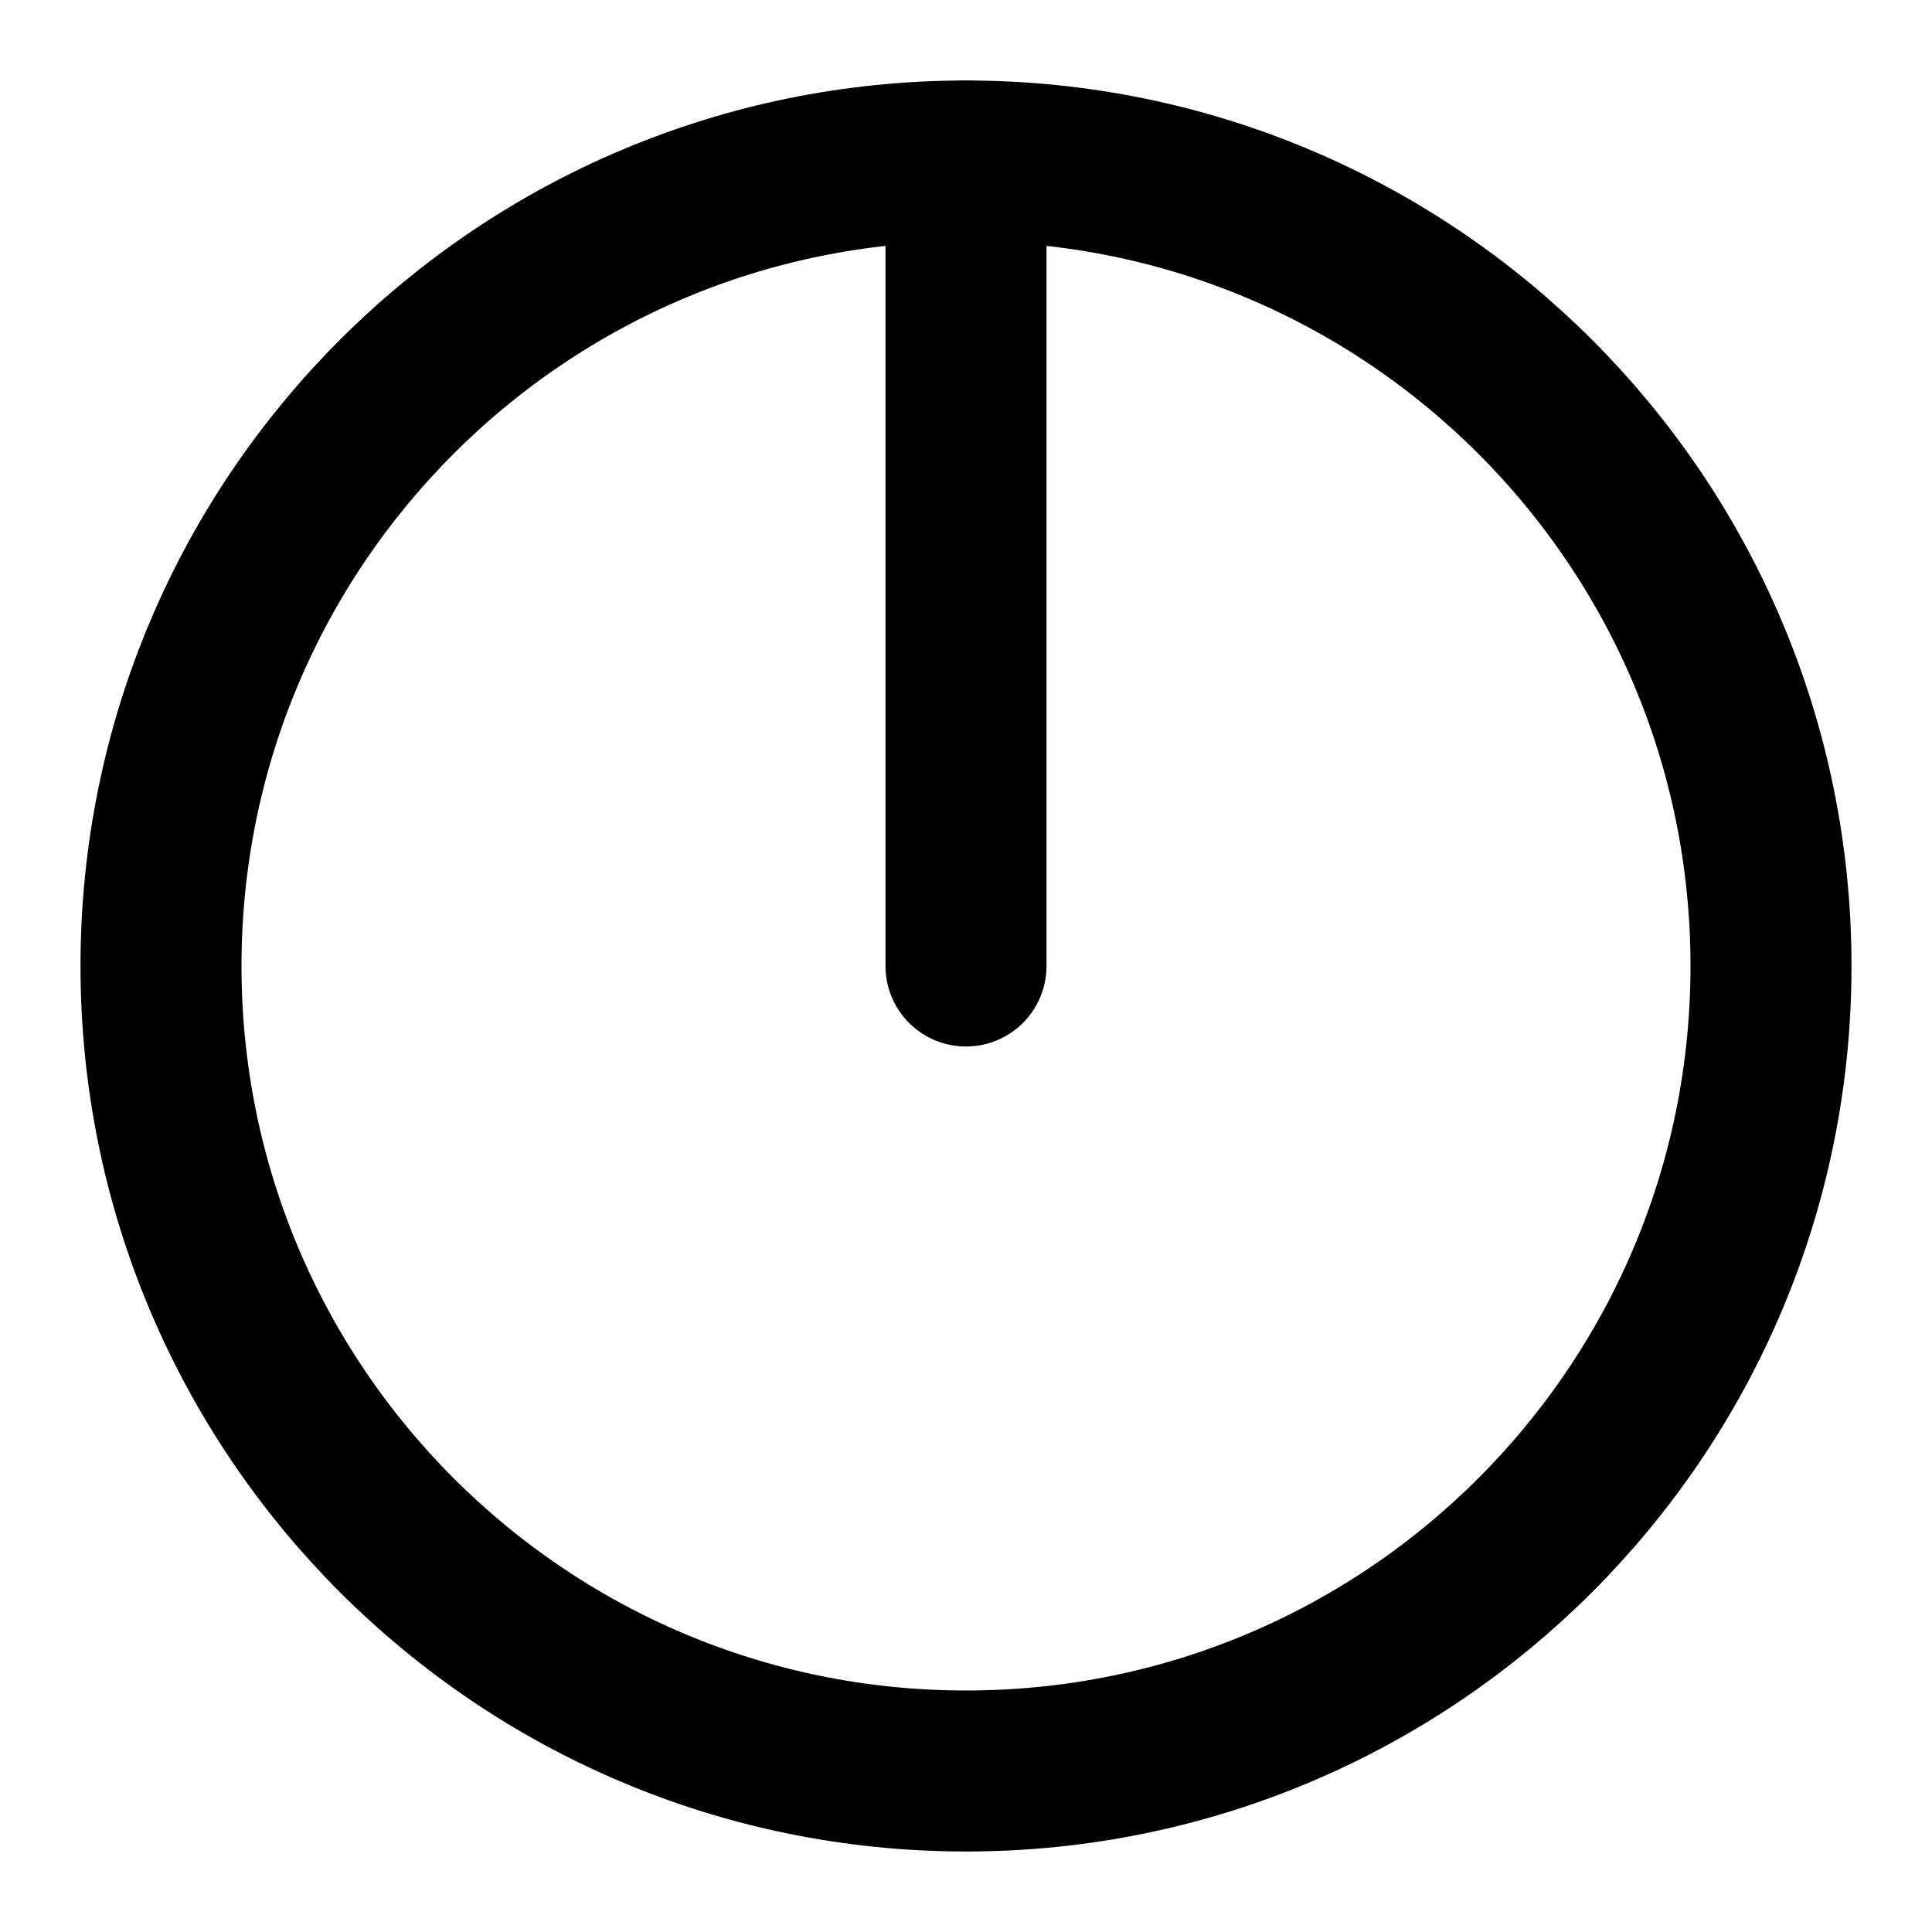
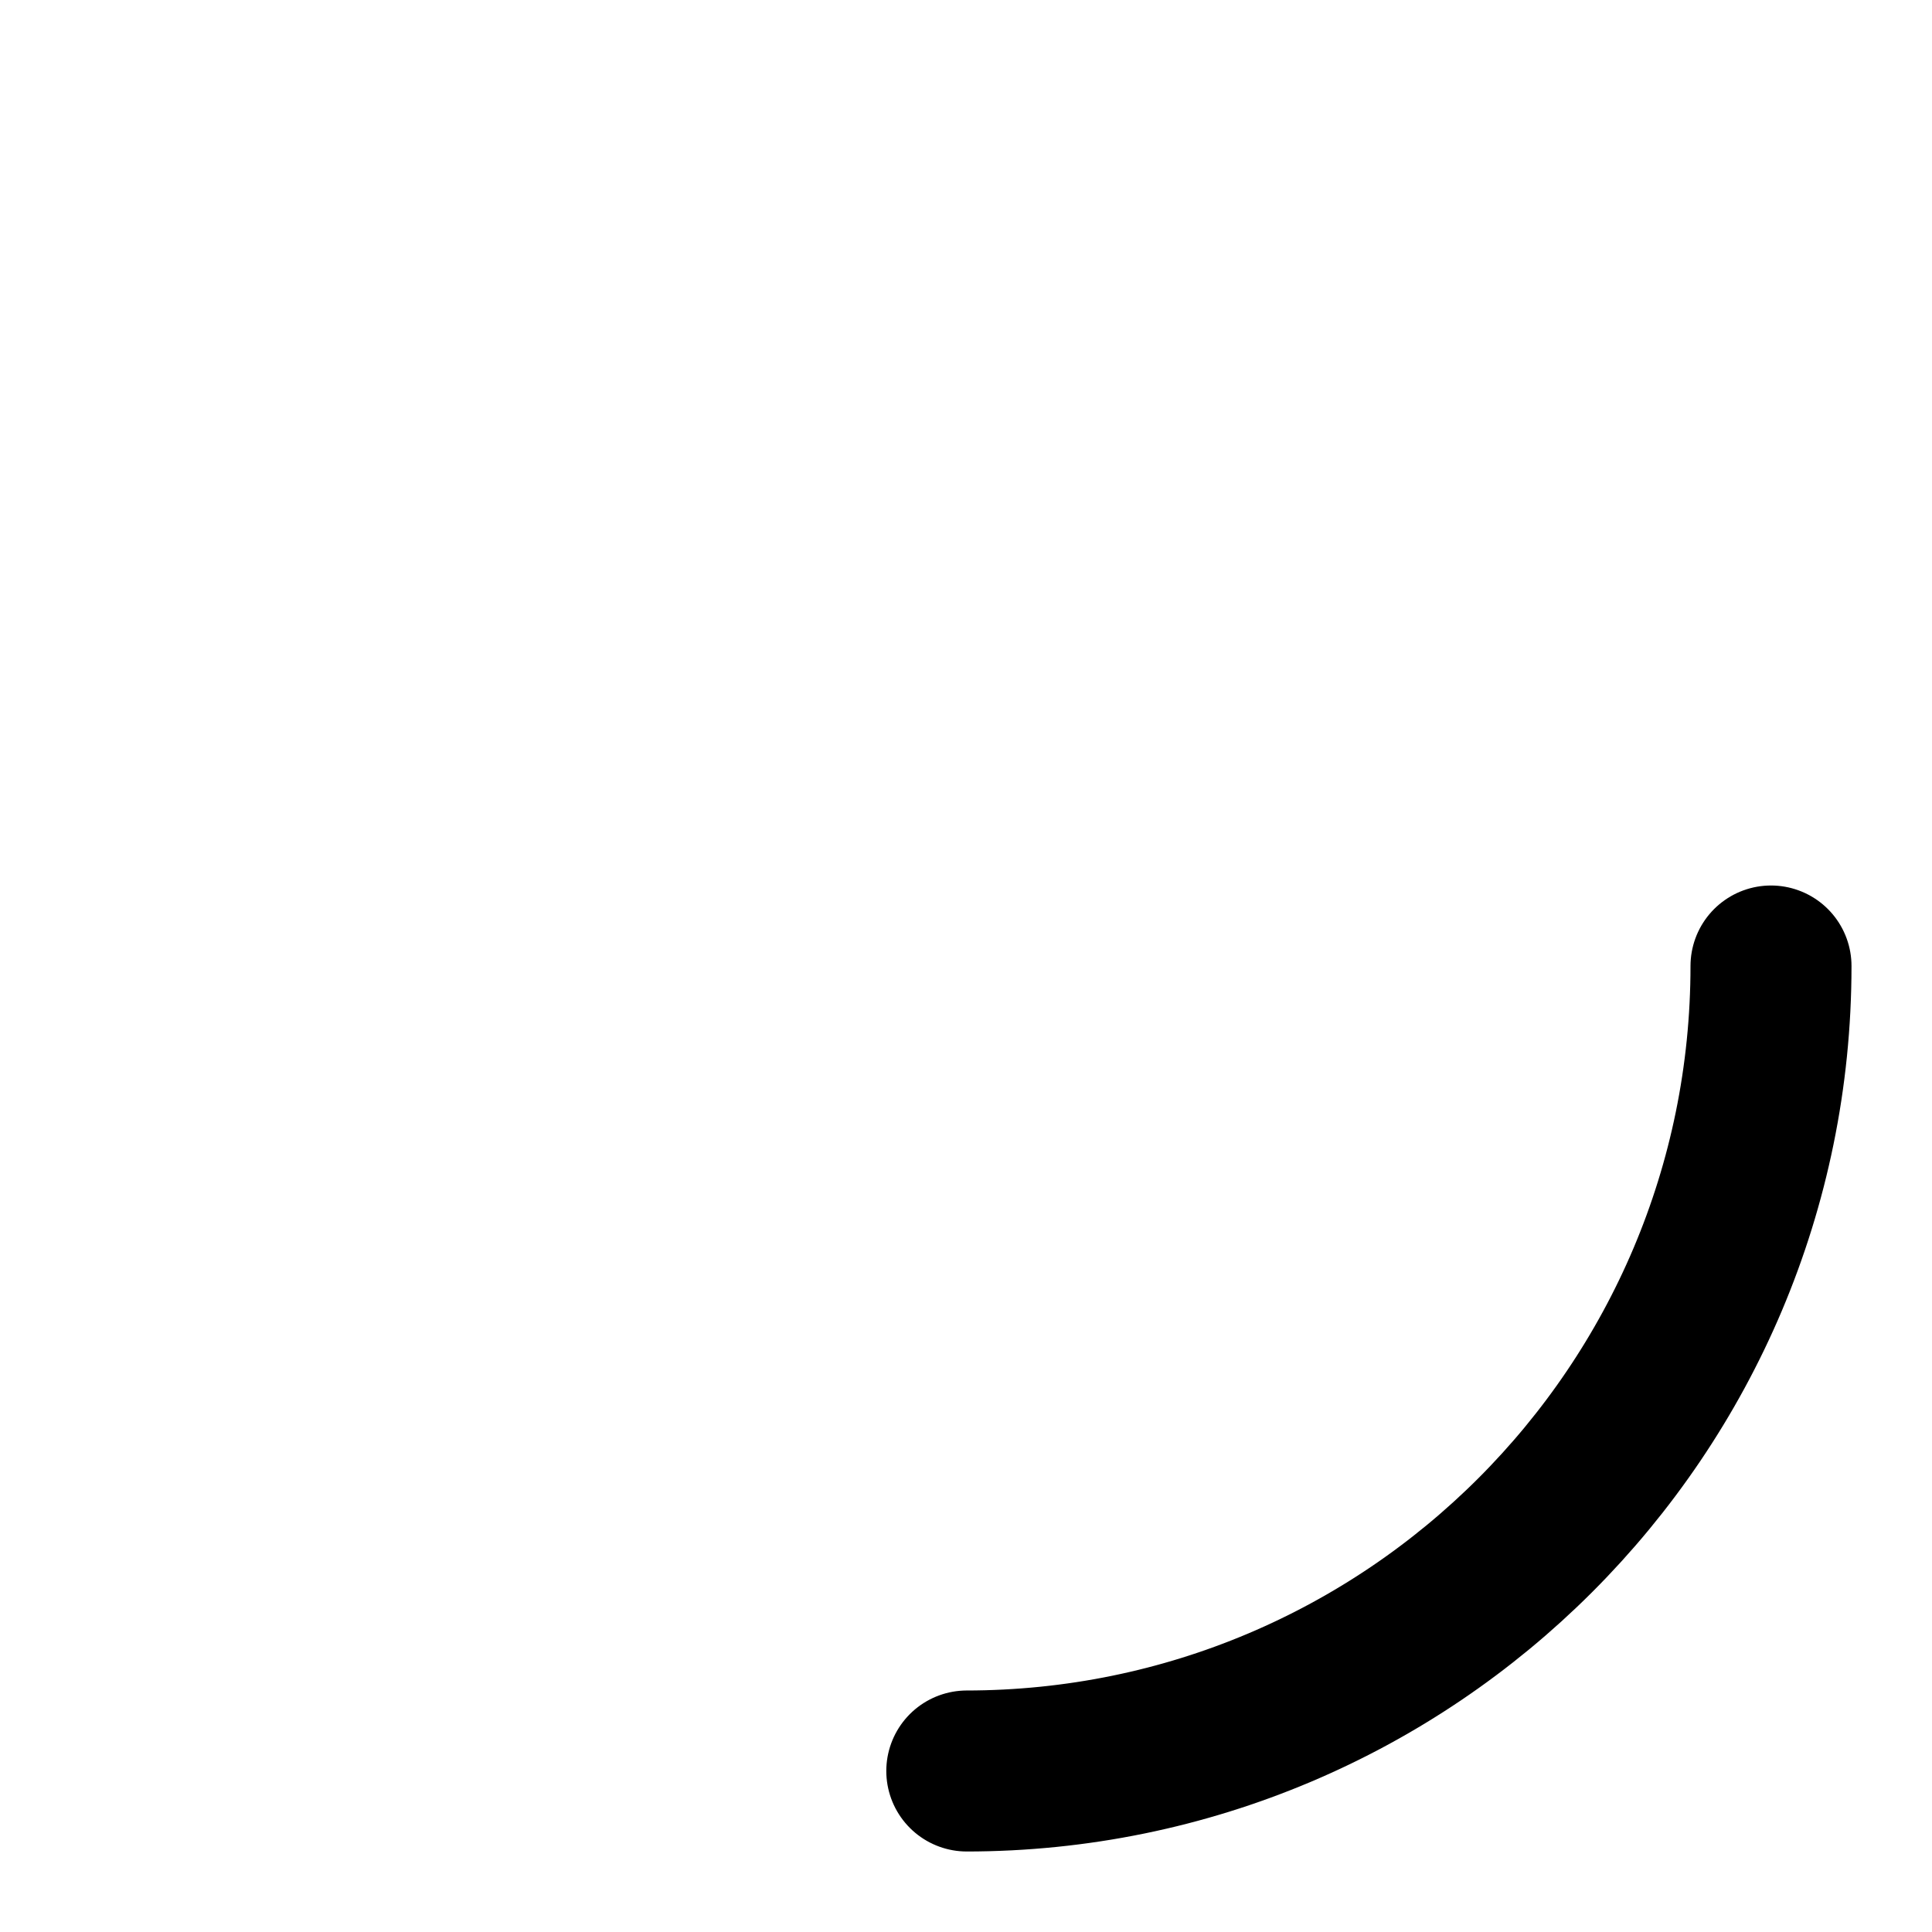
- <svg xmlns="http://www.w3.org/2000/svg" width="24" height="24" viewBox="0 0 24 24" fill="none" stroke="currentColor" stroke-width="2" stroke-linecap="round" stroke-linejoin="round">
-   <circle cx="12" cy="12" r="10" />
-   <path d="M12 2v10" />
+ <svg xmlns="http://www.w3.org/2000/svg" width="24" height="24" viewBox="0 0 24 24" fill="none" stroke="currentColor" stroke-width="2" stroke-linecap="round">
+   <circle cx="12" cy="12" r="10" stroke-dasharray="15.7 62.8" stroke-dashoffset="0" />
</svg>
